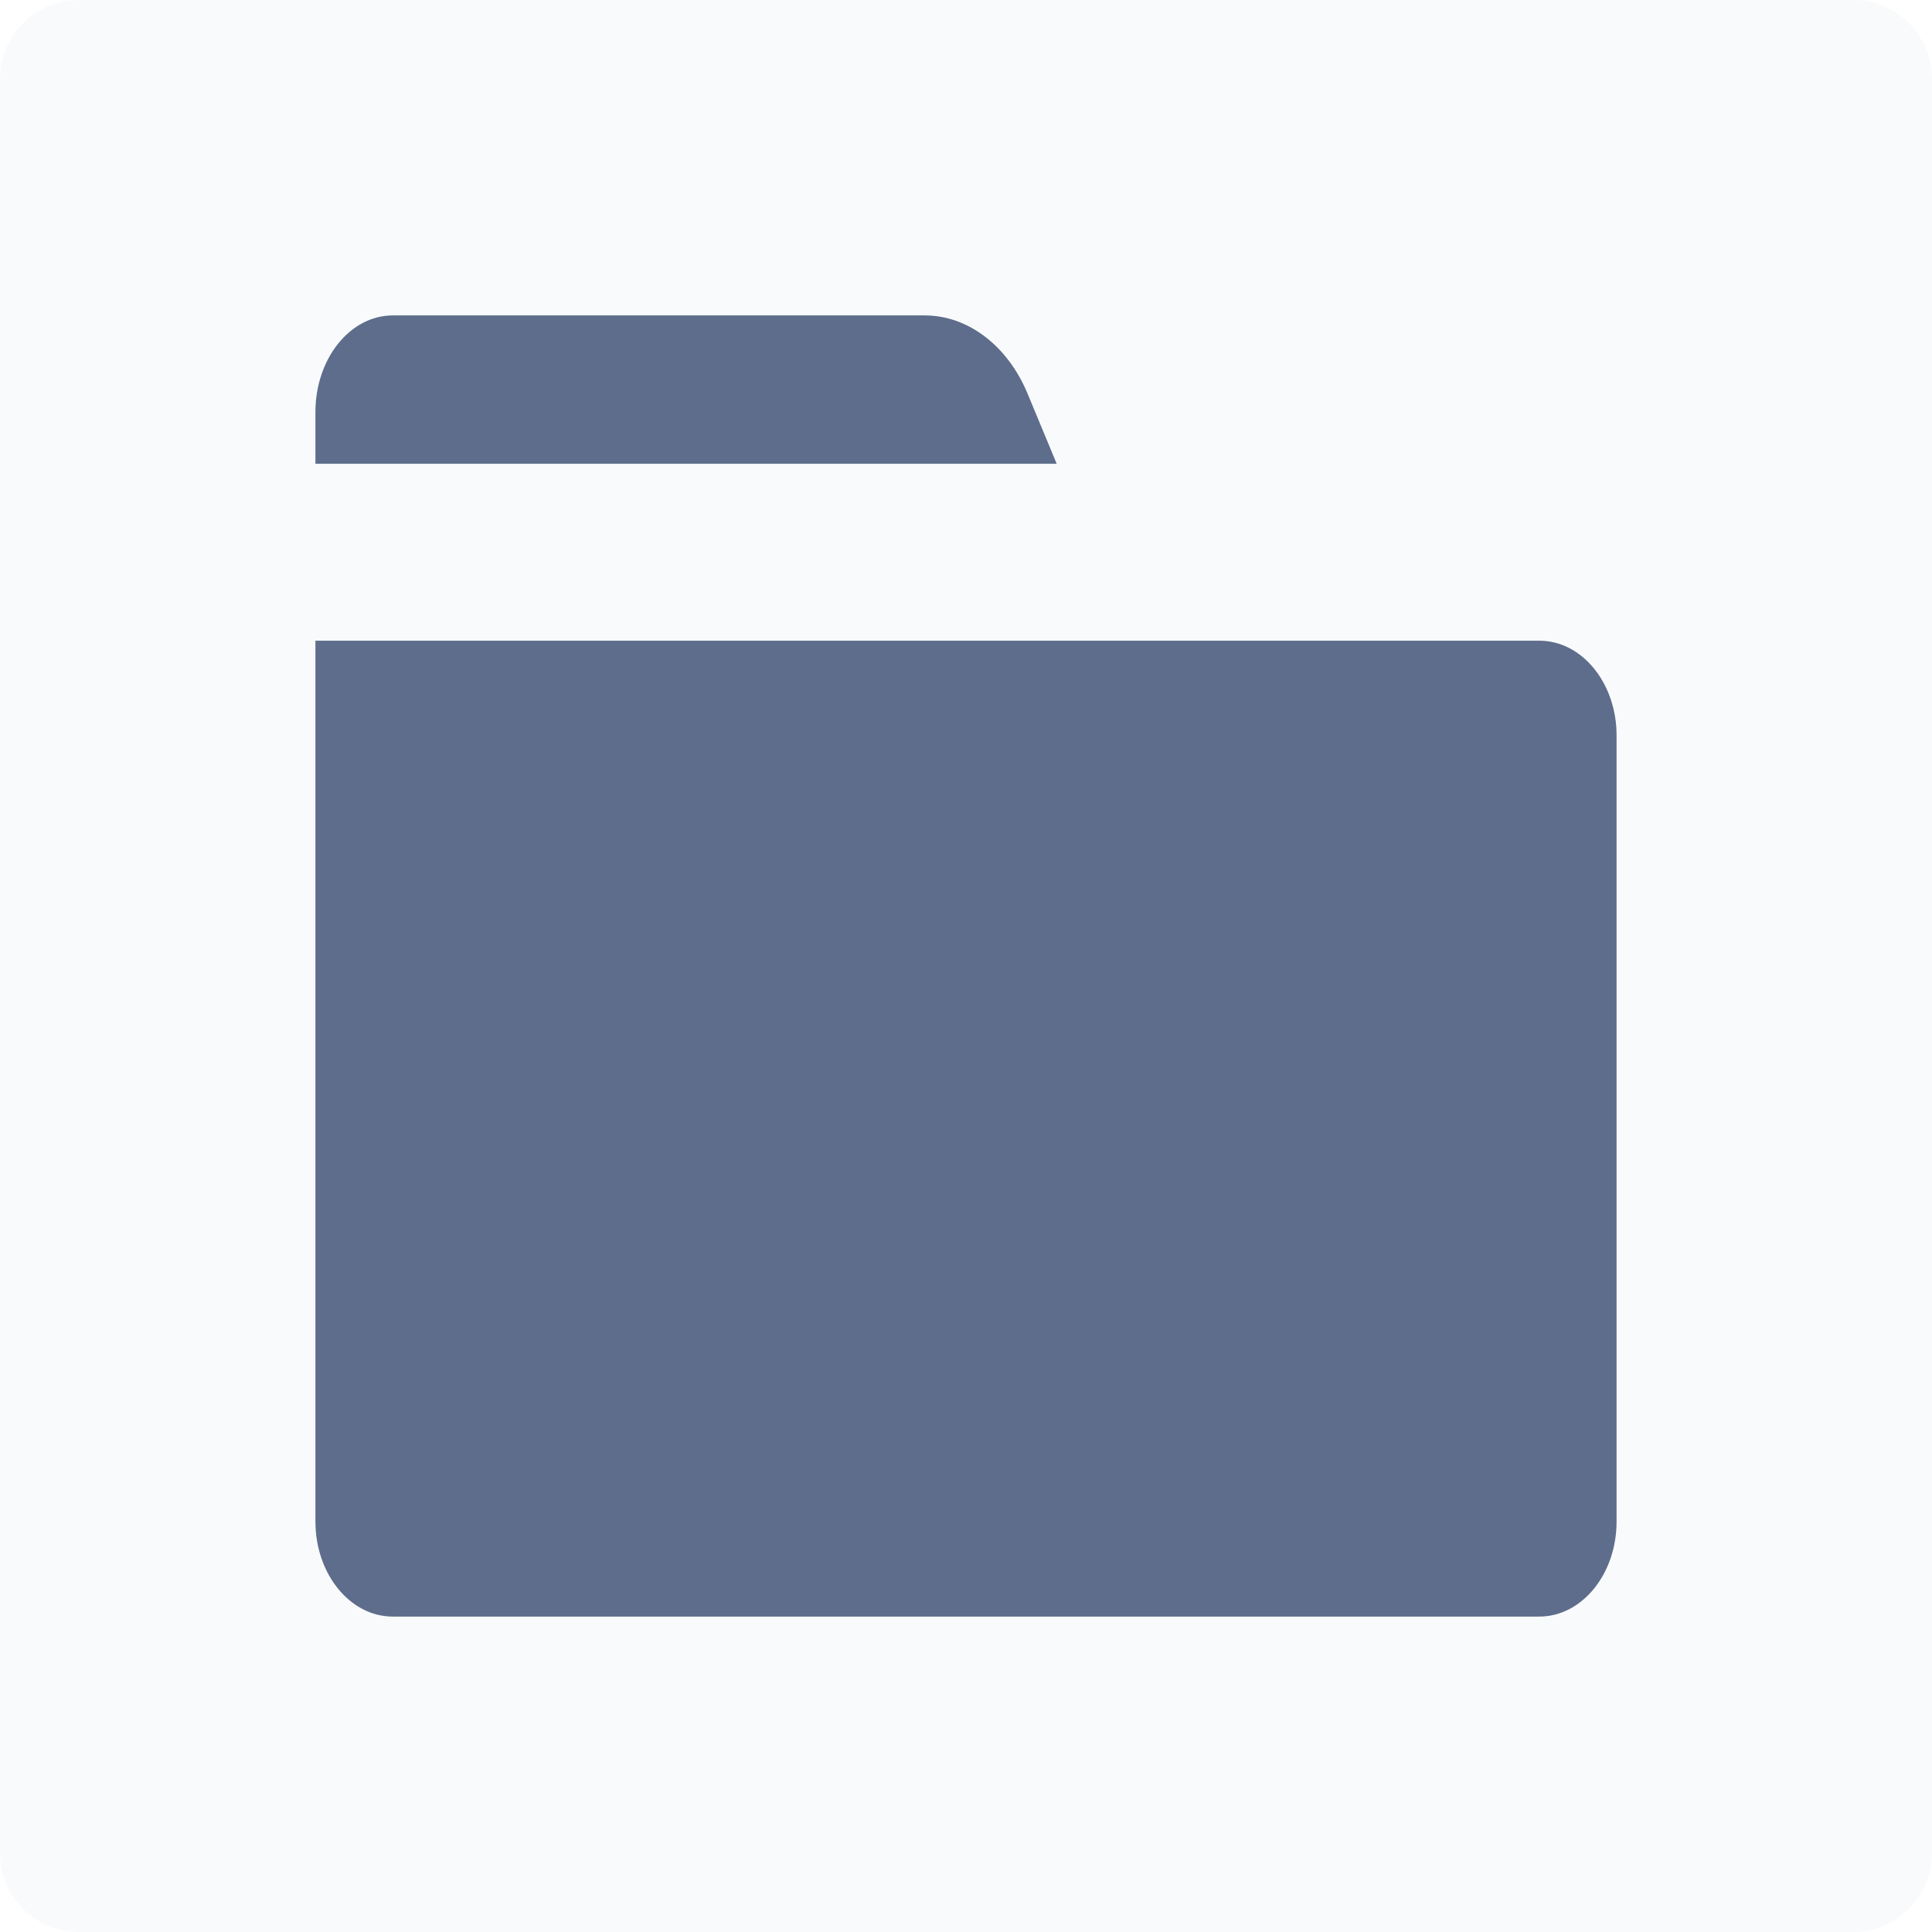
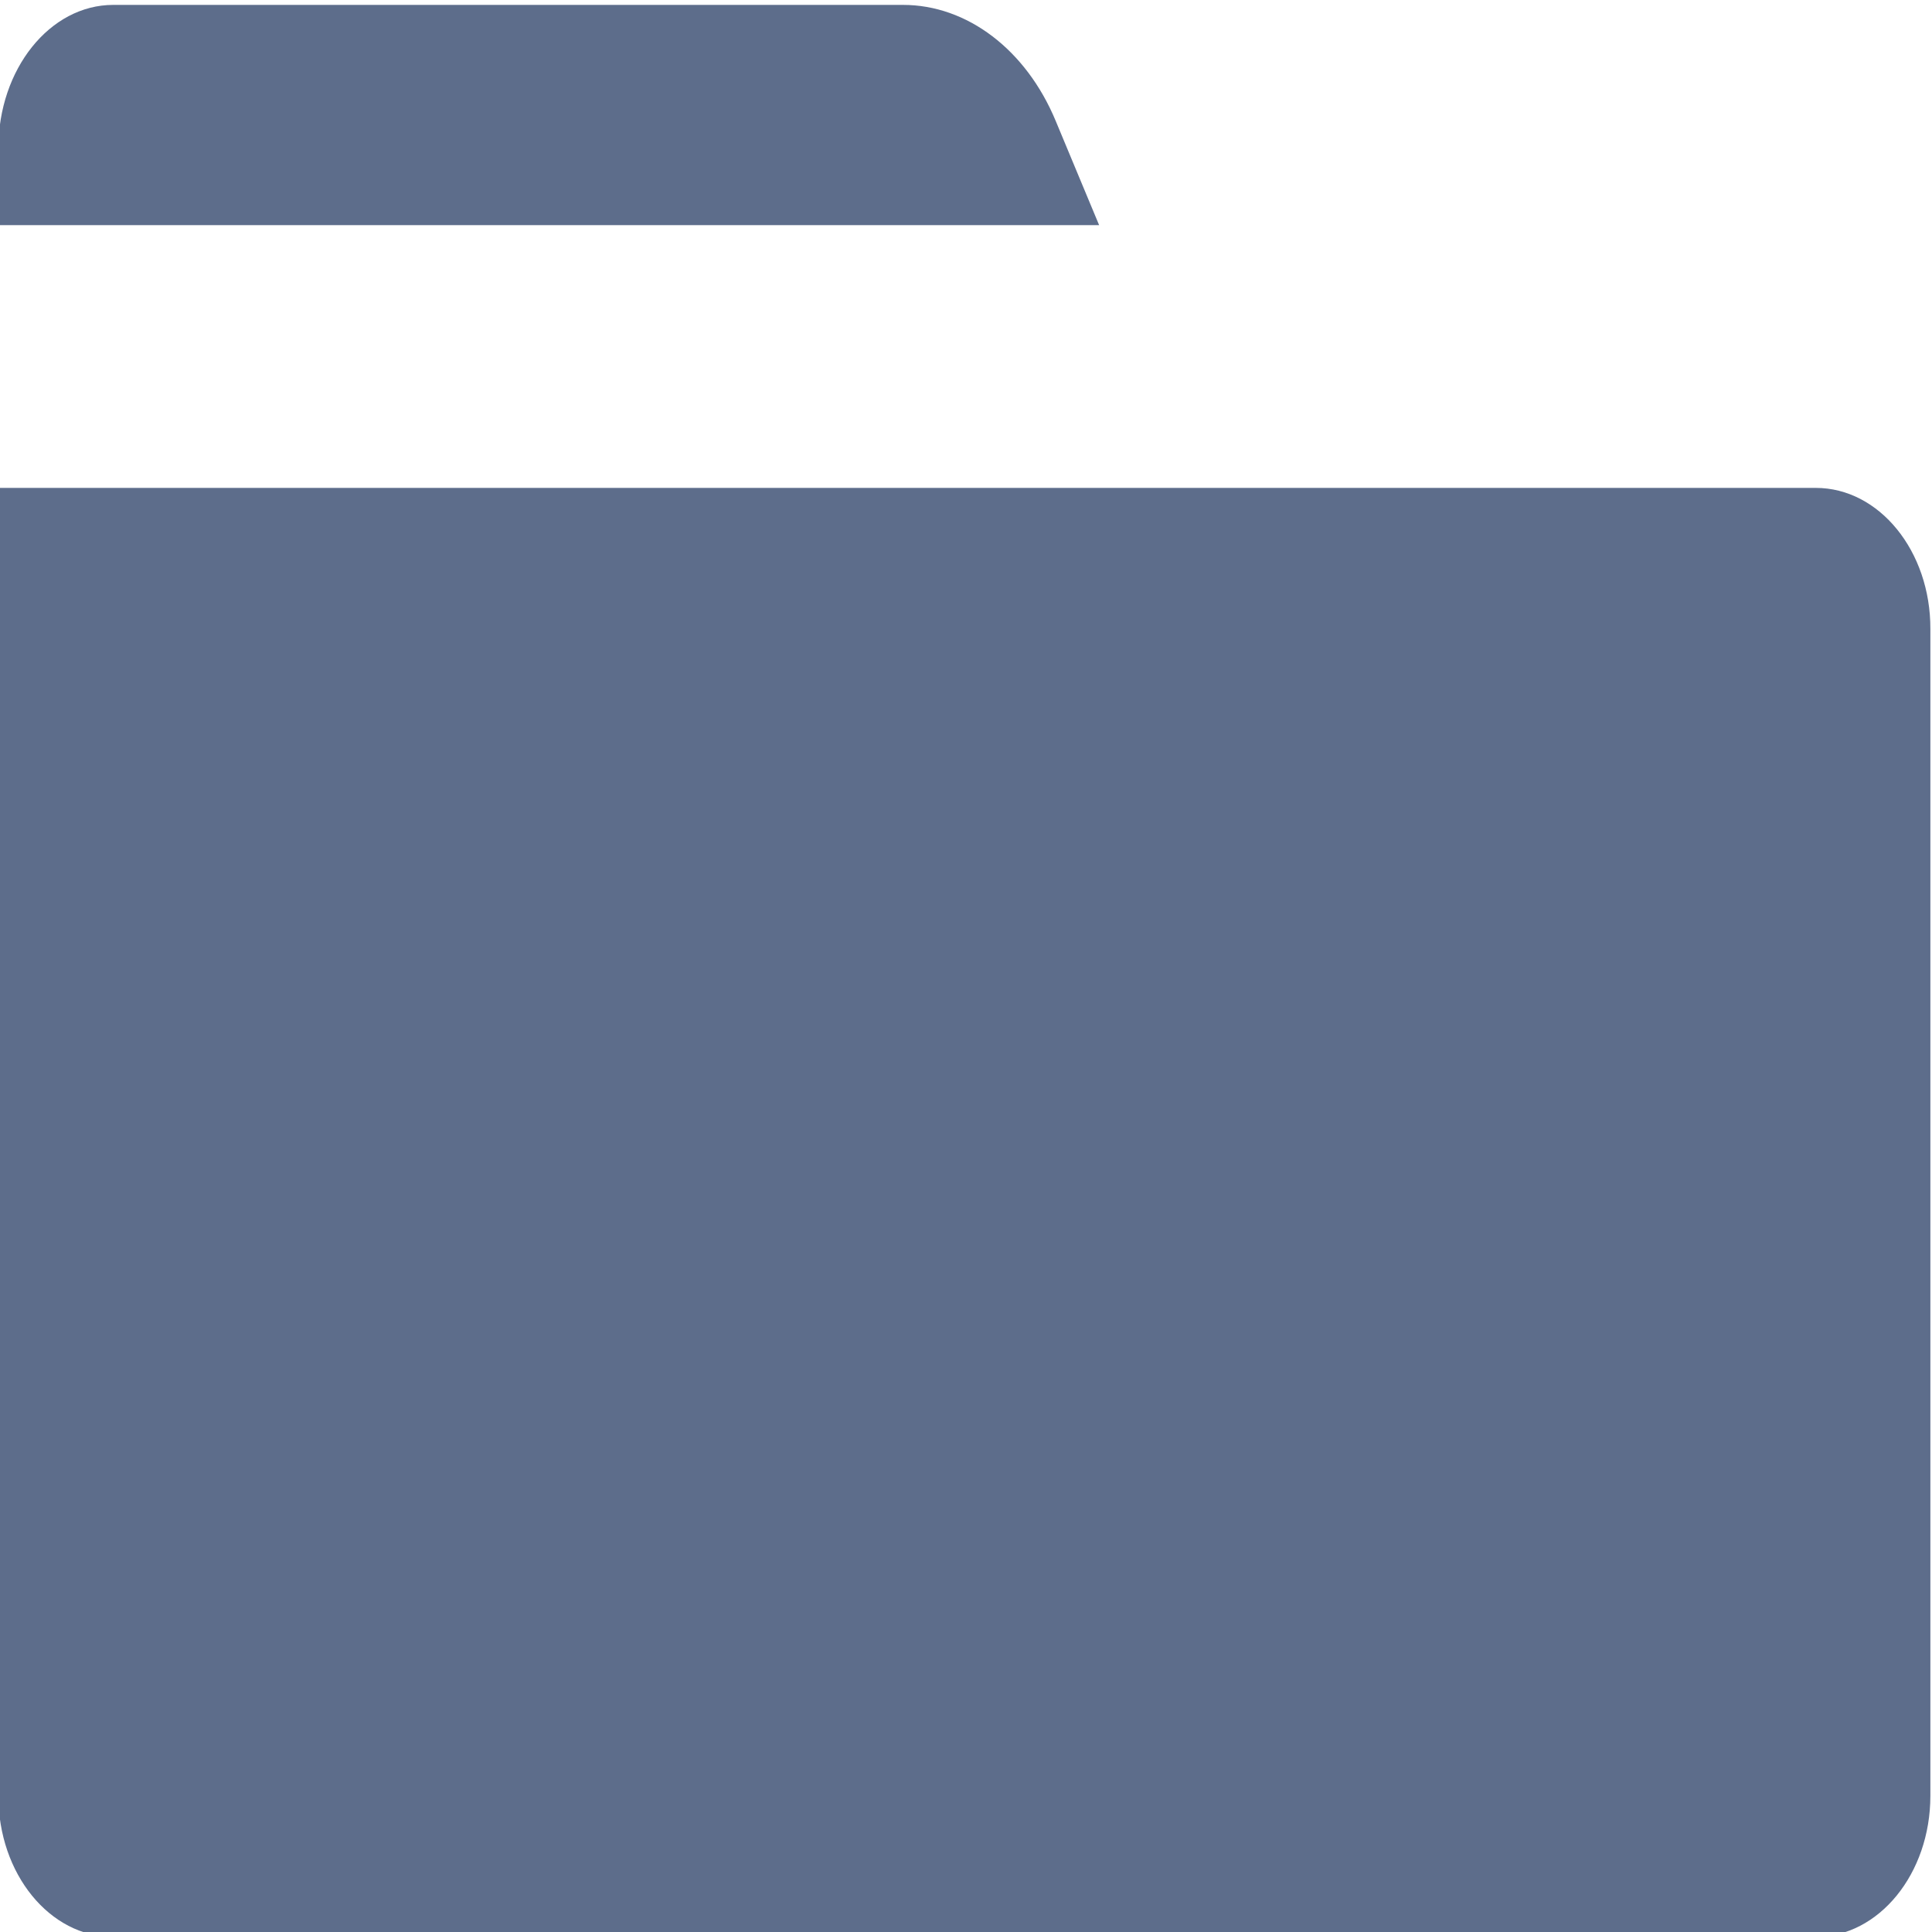
- <svg xmlns="http://www.w3.org/2000/svg" width="49" height="49" viewBox="0 0 49 49">
-   <g fill="none" fill-rule="evenodd">
-     <rect width="49" height="49" fill="#F9FAFC" rx="2" />
-     <path fill="#5D6D8B" fill-rule="nonzero" d="M26.06 9.98l.74 1.782H8V10.45C8 9.097 8.878 8 9.96 8h13.494c1.093 0 2.1.764 2.606 1.98zm12.983 6.27c1.082 0 1.96 1.08 1.957 2.409v19.932c0 1.33-.878 2.409-1.96 2.409H9.96C8.879 41 8 39.92 8 38.591V16.25h31.043z" />
+ <svg xmlns="http://www.w3.org/2000/svg" width="16" height="16" viewBox="0 0 16 16" version="1.1" id="svg1533">
+   <defs id="defs1537" />
+   <g id="g1531" style="fill:none;fill-rule:evenodd" transform="translate(-12.01351,-3.959459)">
+     <path d="m 20.756,4.96 0.36,0.864 H 12 V 5.188 C 12,4.532 12.427,4 12.951,4 h 6.541 c 0.531,0 1.019,0.371 1.264,0.96 z M 27.051,8 c 0.525,0 0.951,0.523 0.949,1.168 v 9.664 c 0,0.645 -0.427,1.168 -0.951,1.168 H 12.951 C 12.425,20 12,19.477 12,18.832 V 8 Z" id="path1529" style="fill:#5d6d8b;fill-rule:nonzero;stroke-width:1.333" />
  </g>
</svg>
